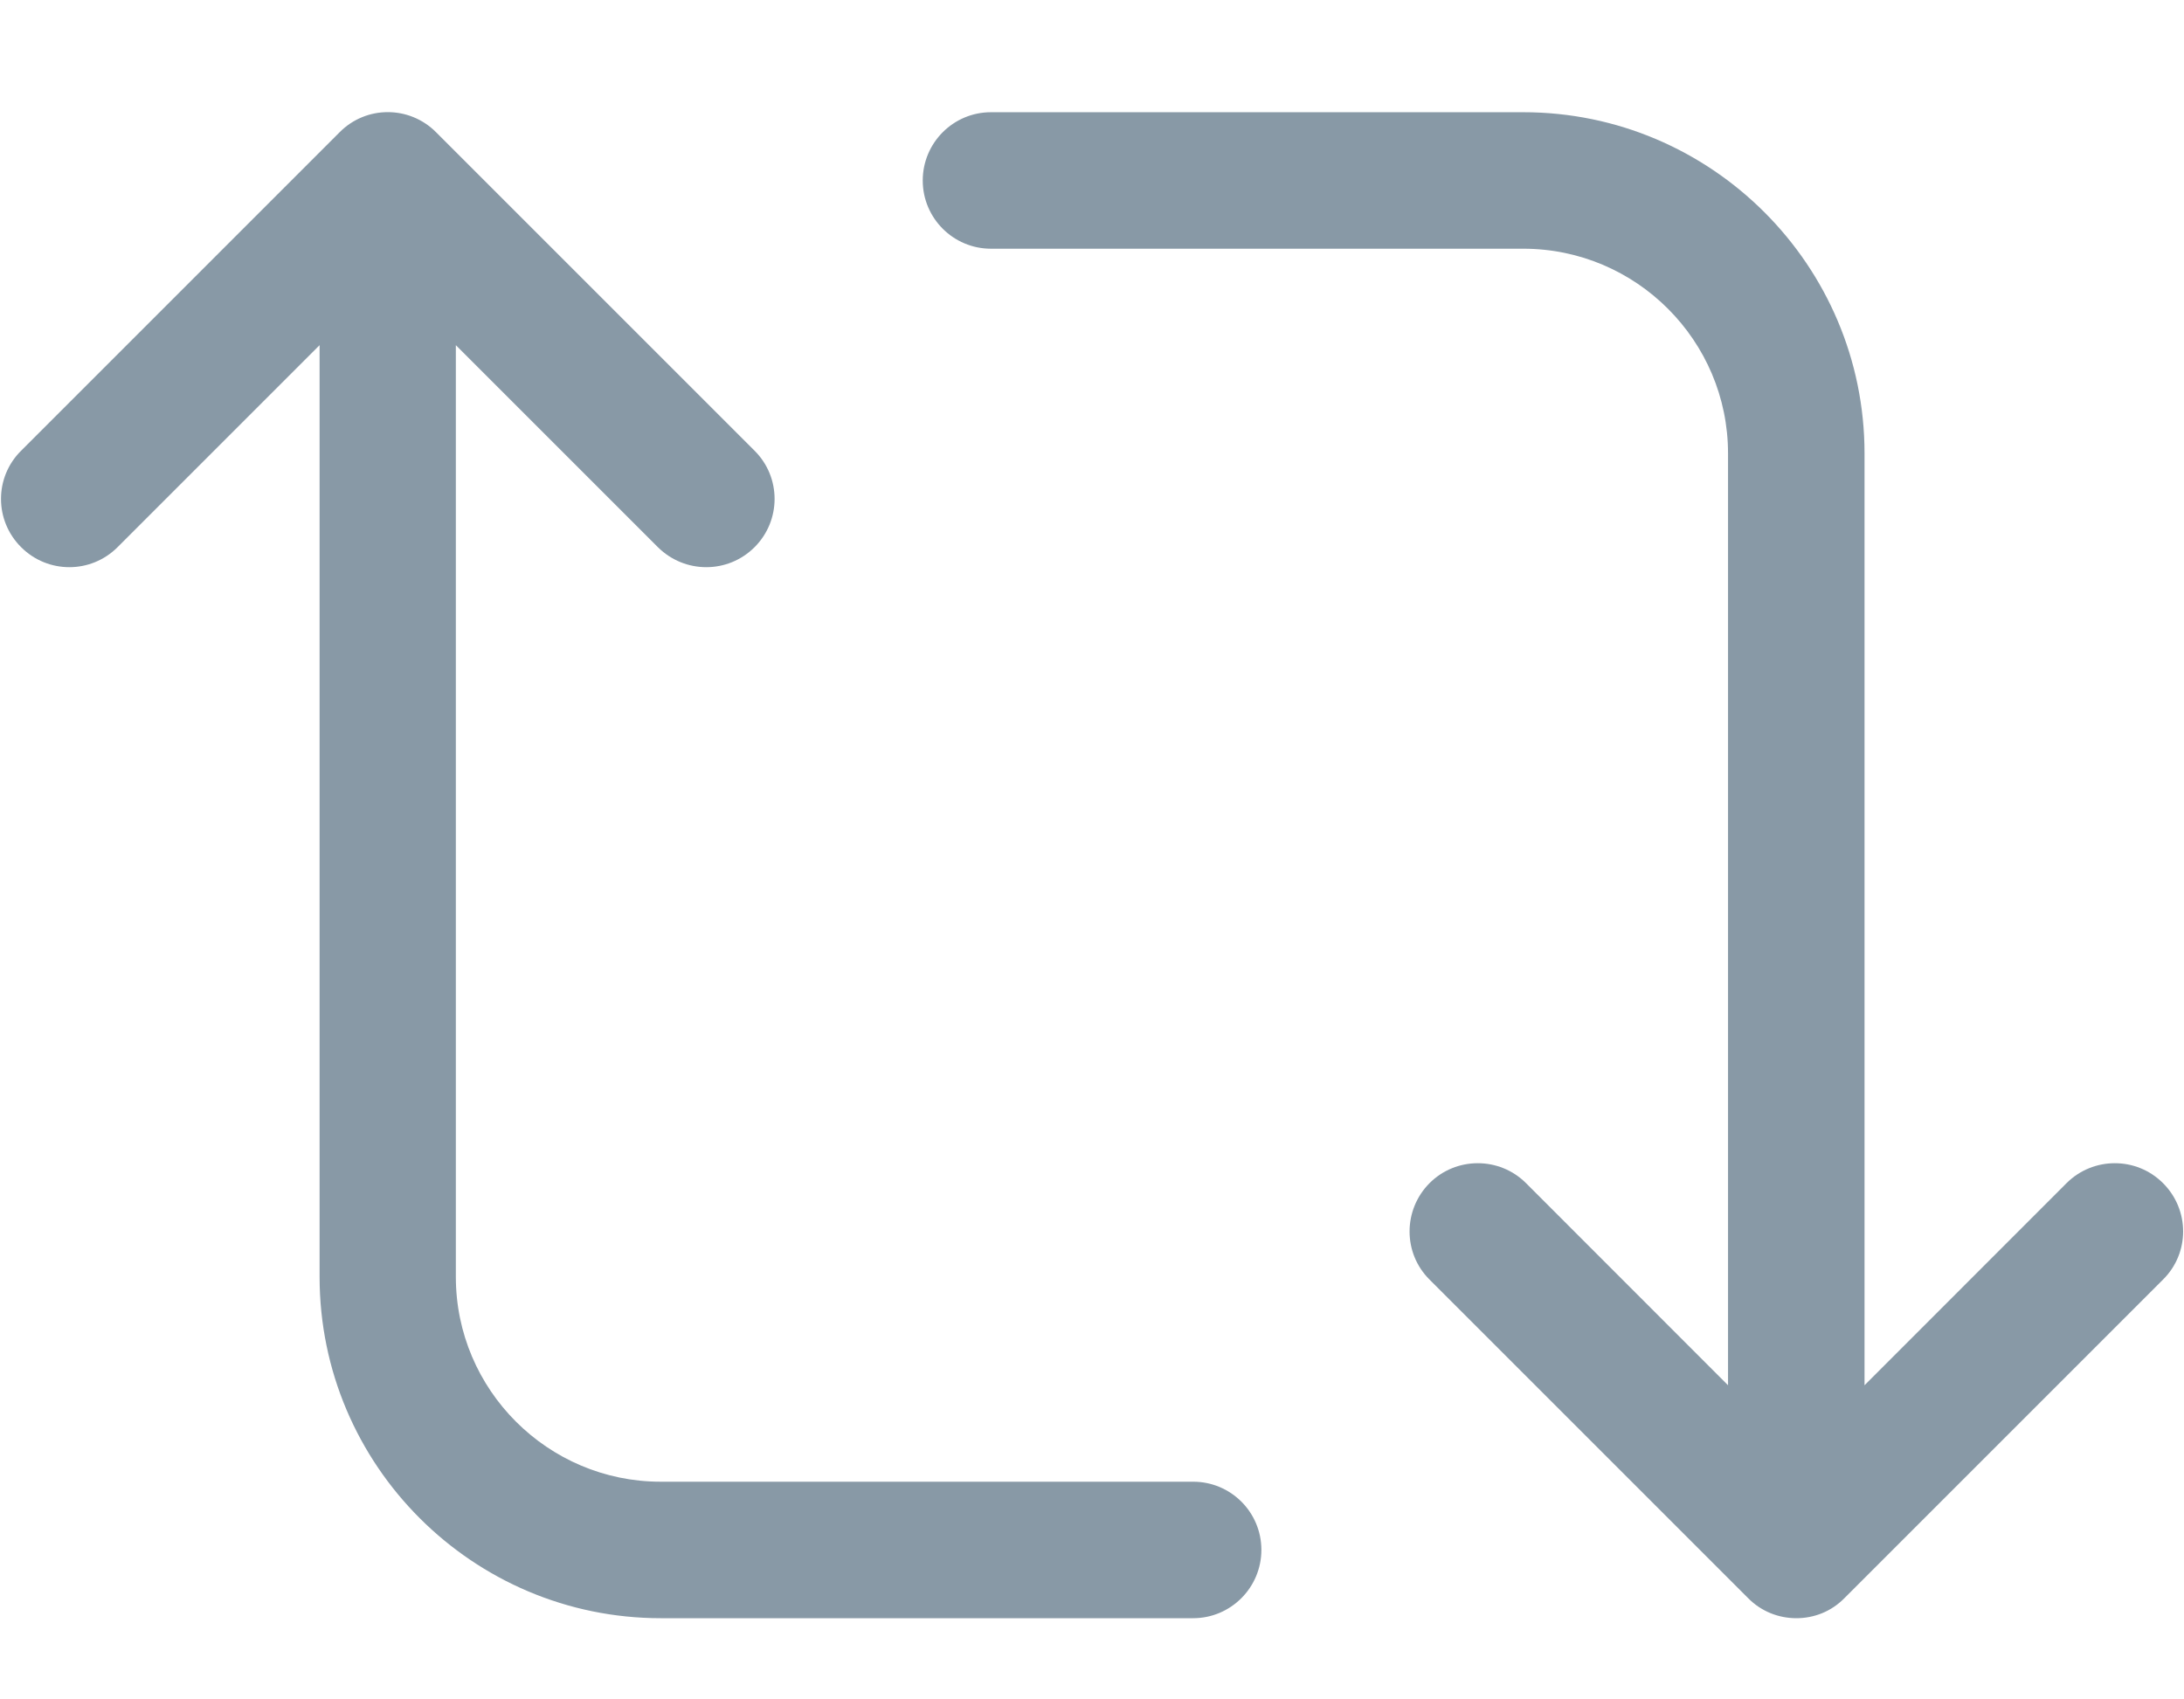
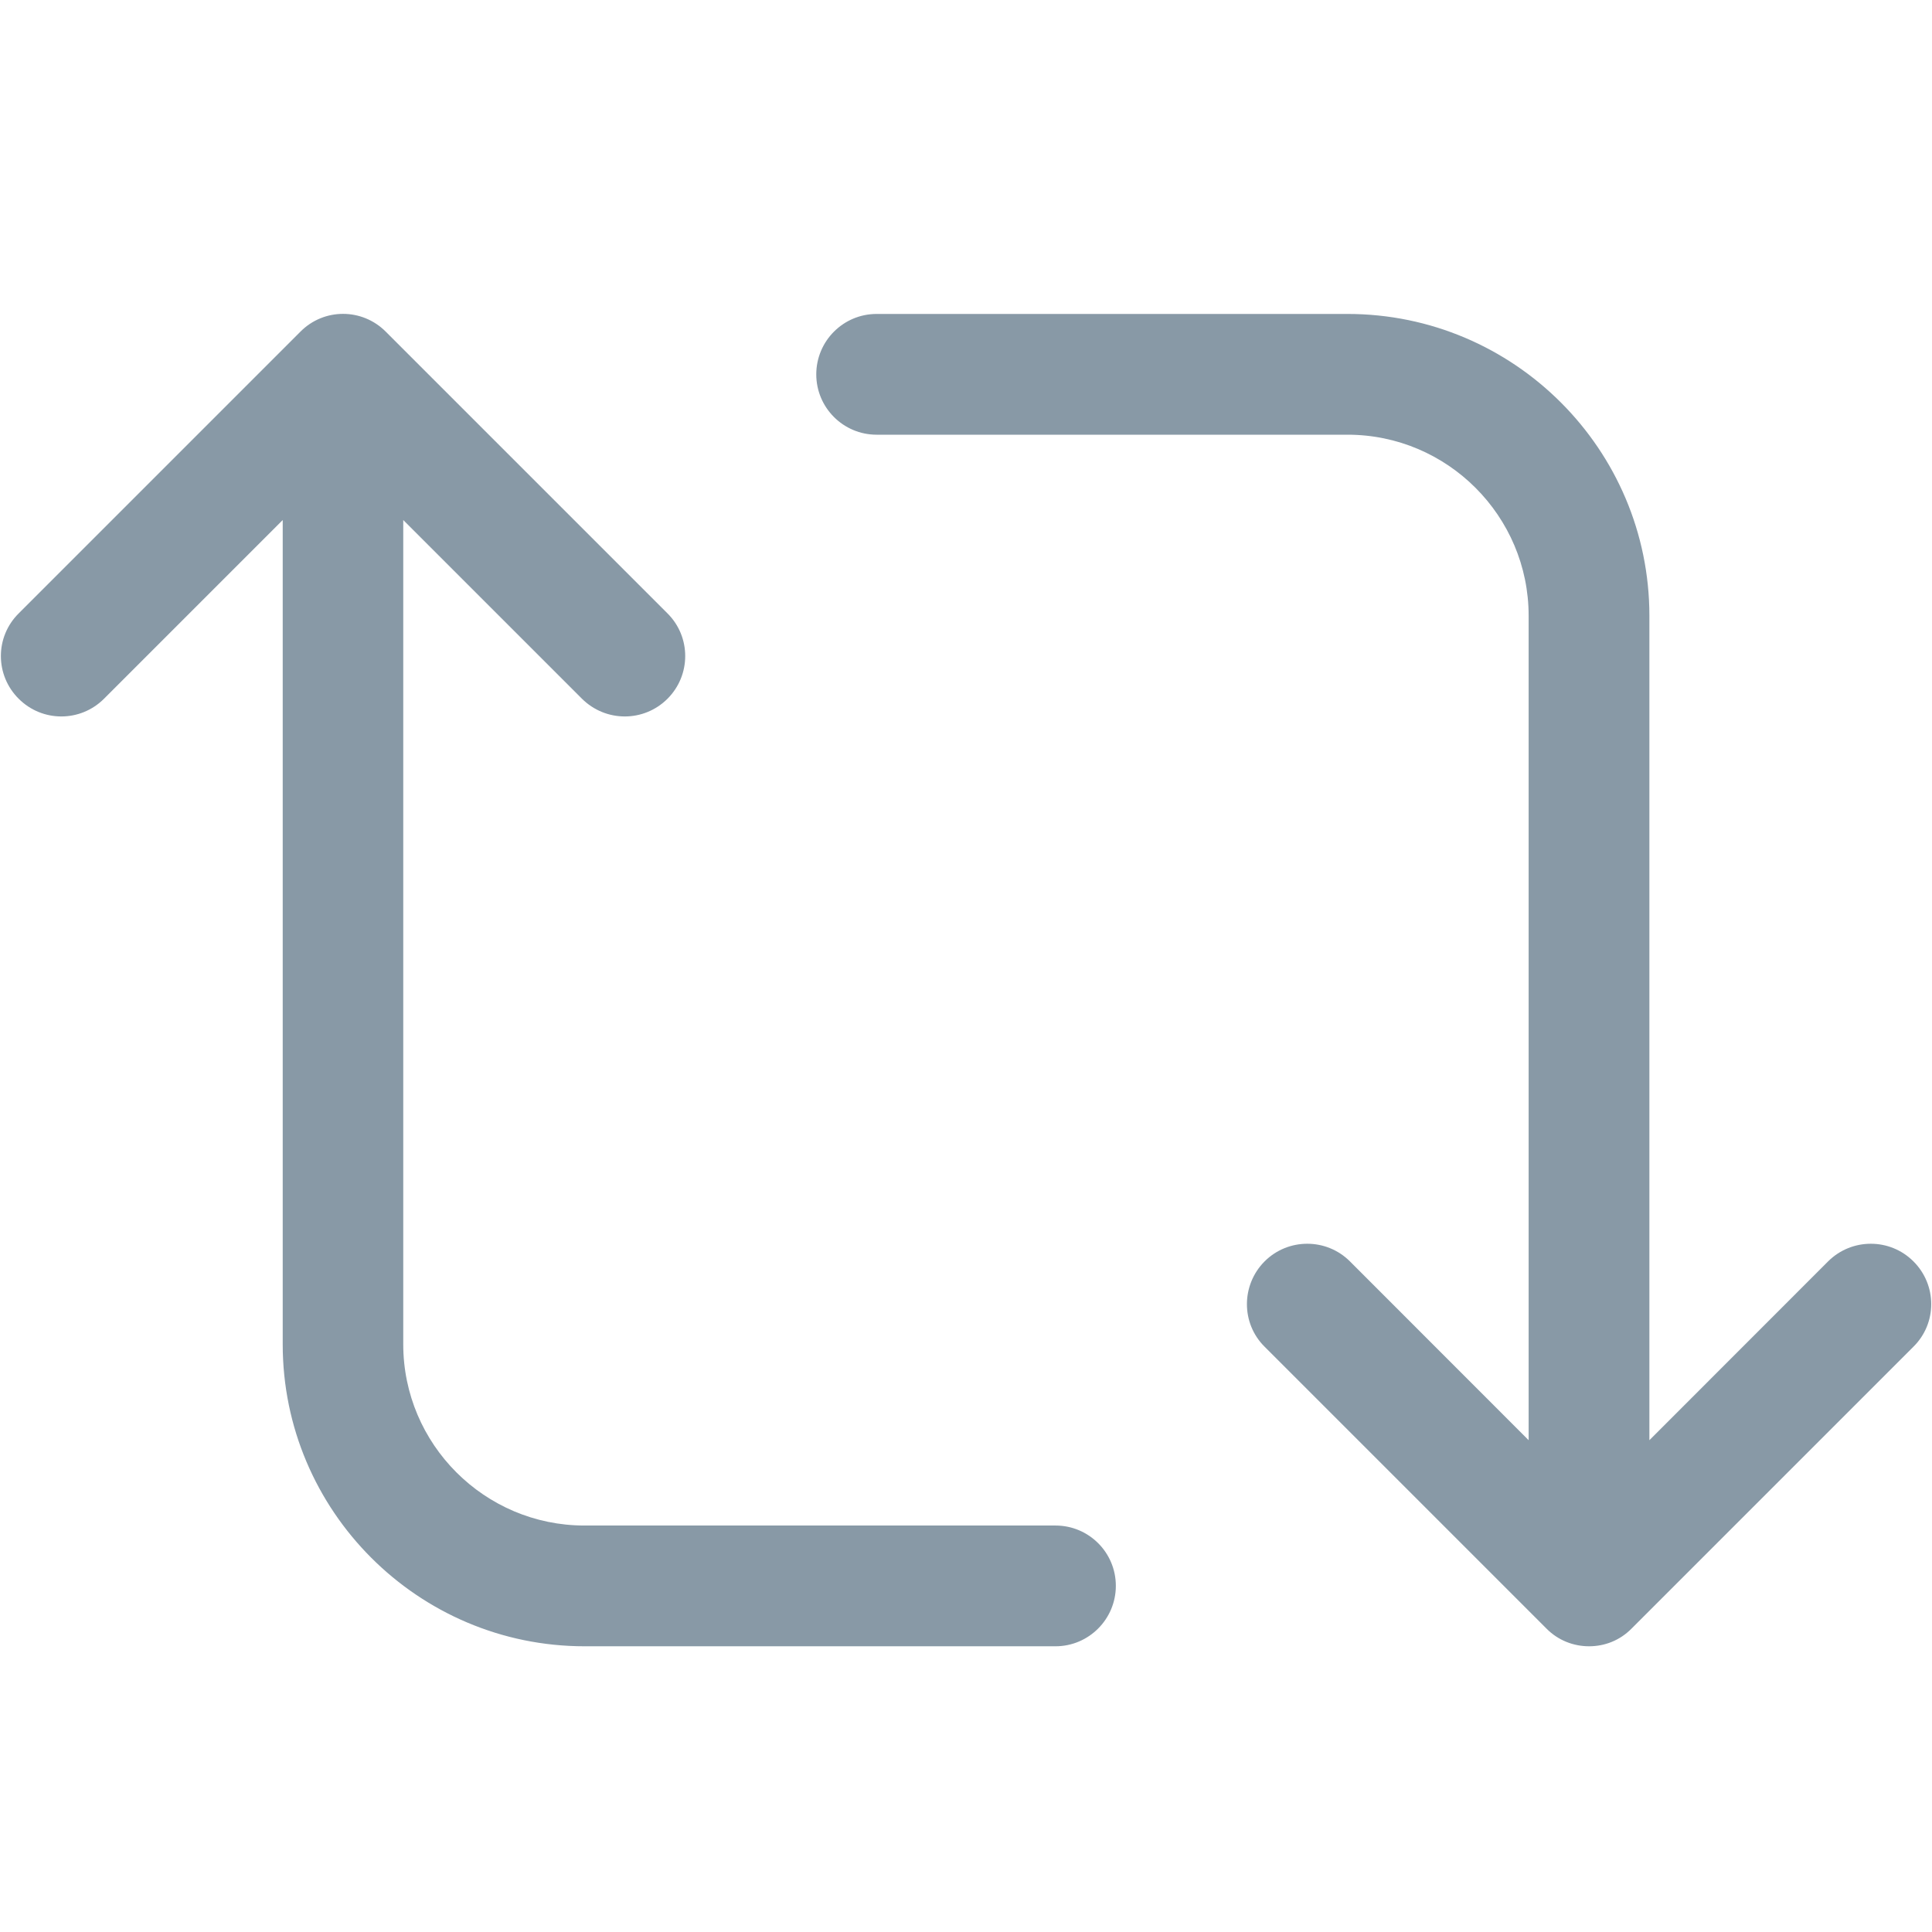
- <svg xmlns="http://www.w3.org/2000/svg" width="18" height="14" viewBox="0 0 18 14" fill="none">
+ <svg xmlns="http://www.w3.org/2000/svg" width="16" height="16" viewBox="0 0 18 14" fill="none">
  <g id="Group">
    <path id="Vector" d="M17.827 9.752C17.608 9.533 17.252 9.533 17.032 9.752L15.367 11.418V3.737C15.367 2.187 14.105 0.925 12.555 0.925H8.167C7.857 0.925 7.605 1.177 7.605 1.488C7.605 1.798 7.857 2.05 8.167 2.05H12.555C13.485 2.05 14.242 2.808 14.242 3.737V11.418L12.577 9.752C12.358 9.533 12.001 9.533 11.782 9.752C11.563 9.972 11.562 10.329 11.782 10.547L14.407 13.172C14.516 13.283 14.66 13.338 14.805 13.338C14.95 13.338 15.092 13.284 15.202 13.172L17.827 10.547C18.048 10.329 18.048 9.972 17.827 9.752ZM9.832 12.213H5.445C4.515 12.213 3.757 11.455 3.757 10.525V2.845L5.422 4.51C5.533 4.62 5.677 4.675 5.821 4.675C5.965 4.675 6.109 4.62 6.219 4.51C6.439 4.29 6.439 3.934 6.219 3.715L3.594 1.09C3.374 0.869 3.018 0.869 2.799 1.09L0.174 3.715C-0.047 3.934 -0.047 4.29 0.174 4.51C0.394 4.73 0.749 4.73 0.969 4.51L2.634 2.845V10.525C2.634 12.076 3.896 13.338 5.446 13.338H9.834C10.144 13.338 10.396 13.085 10.396 12.775C10.396 12.464 10.144 12.213 9.834 12.213H9.832Z" fill="#8899A6" />
  </g>
</svg>
